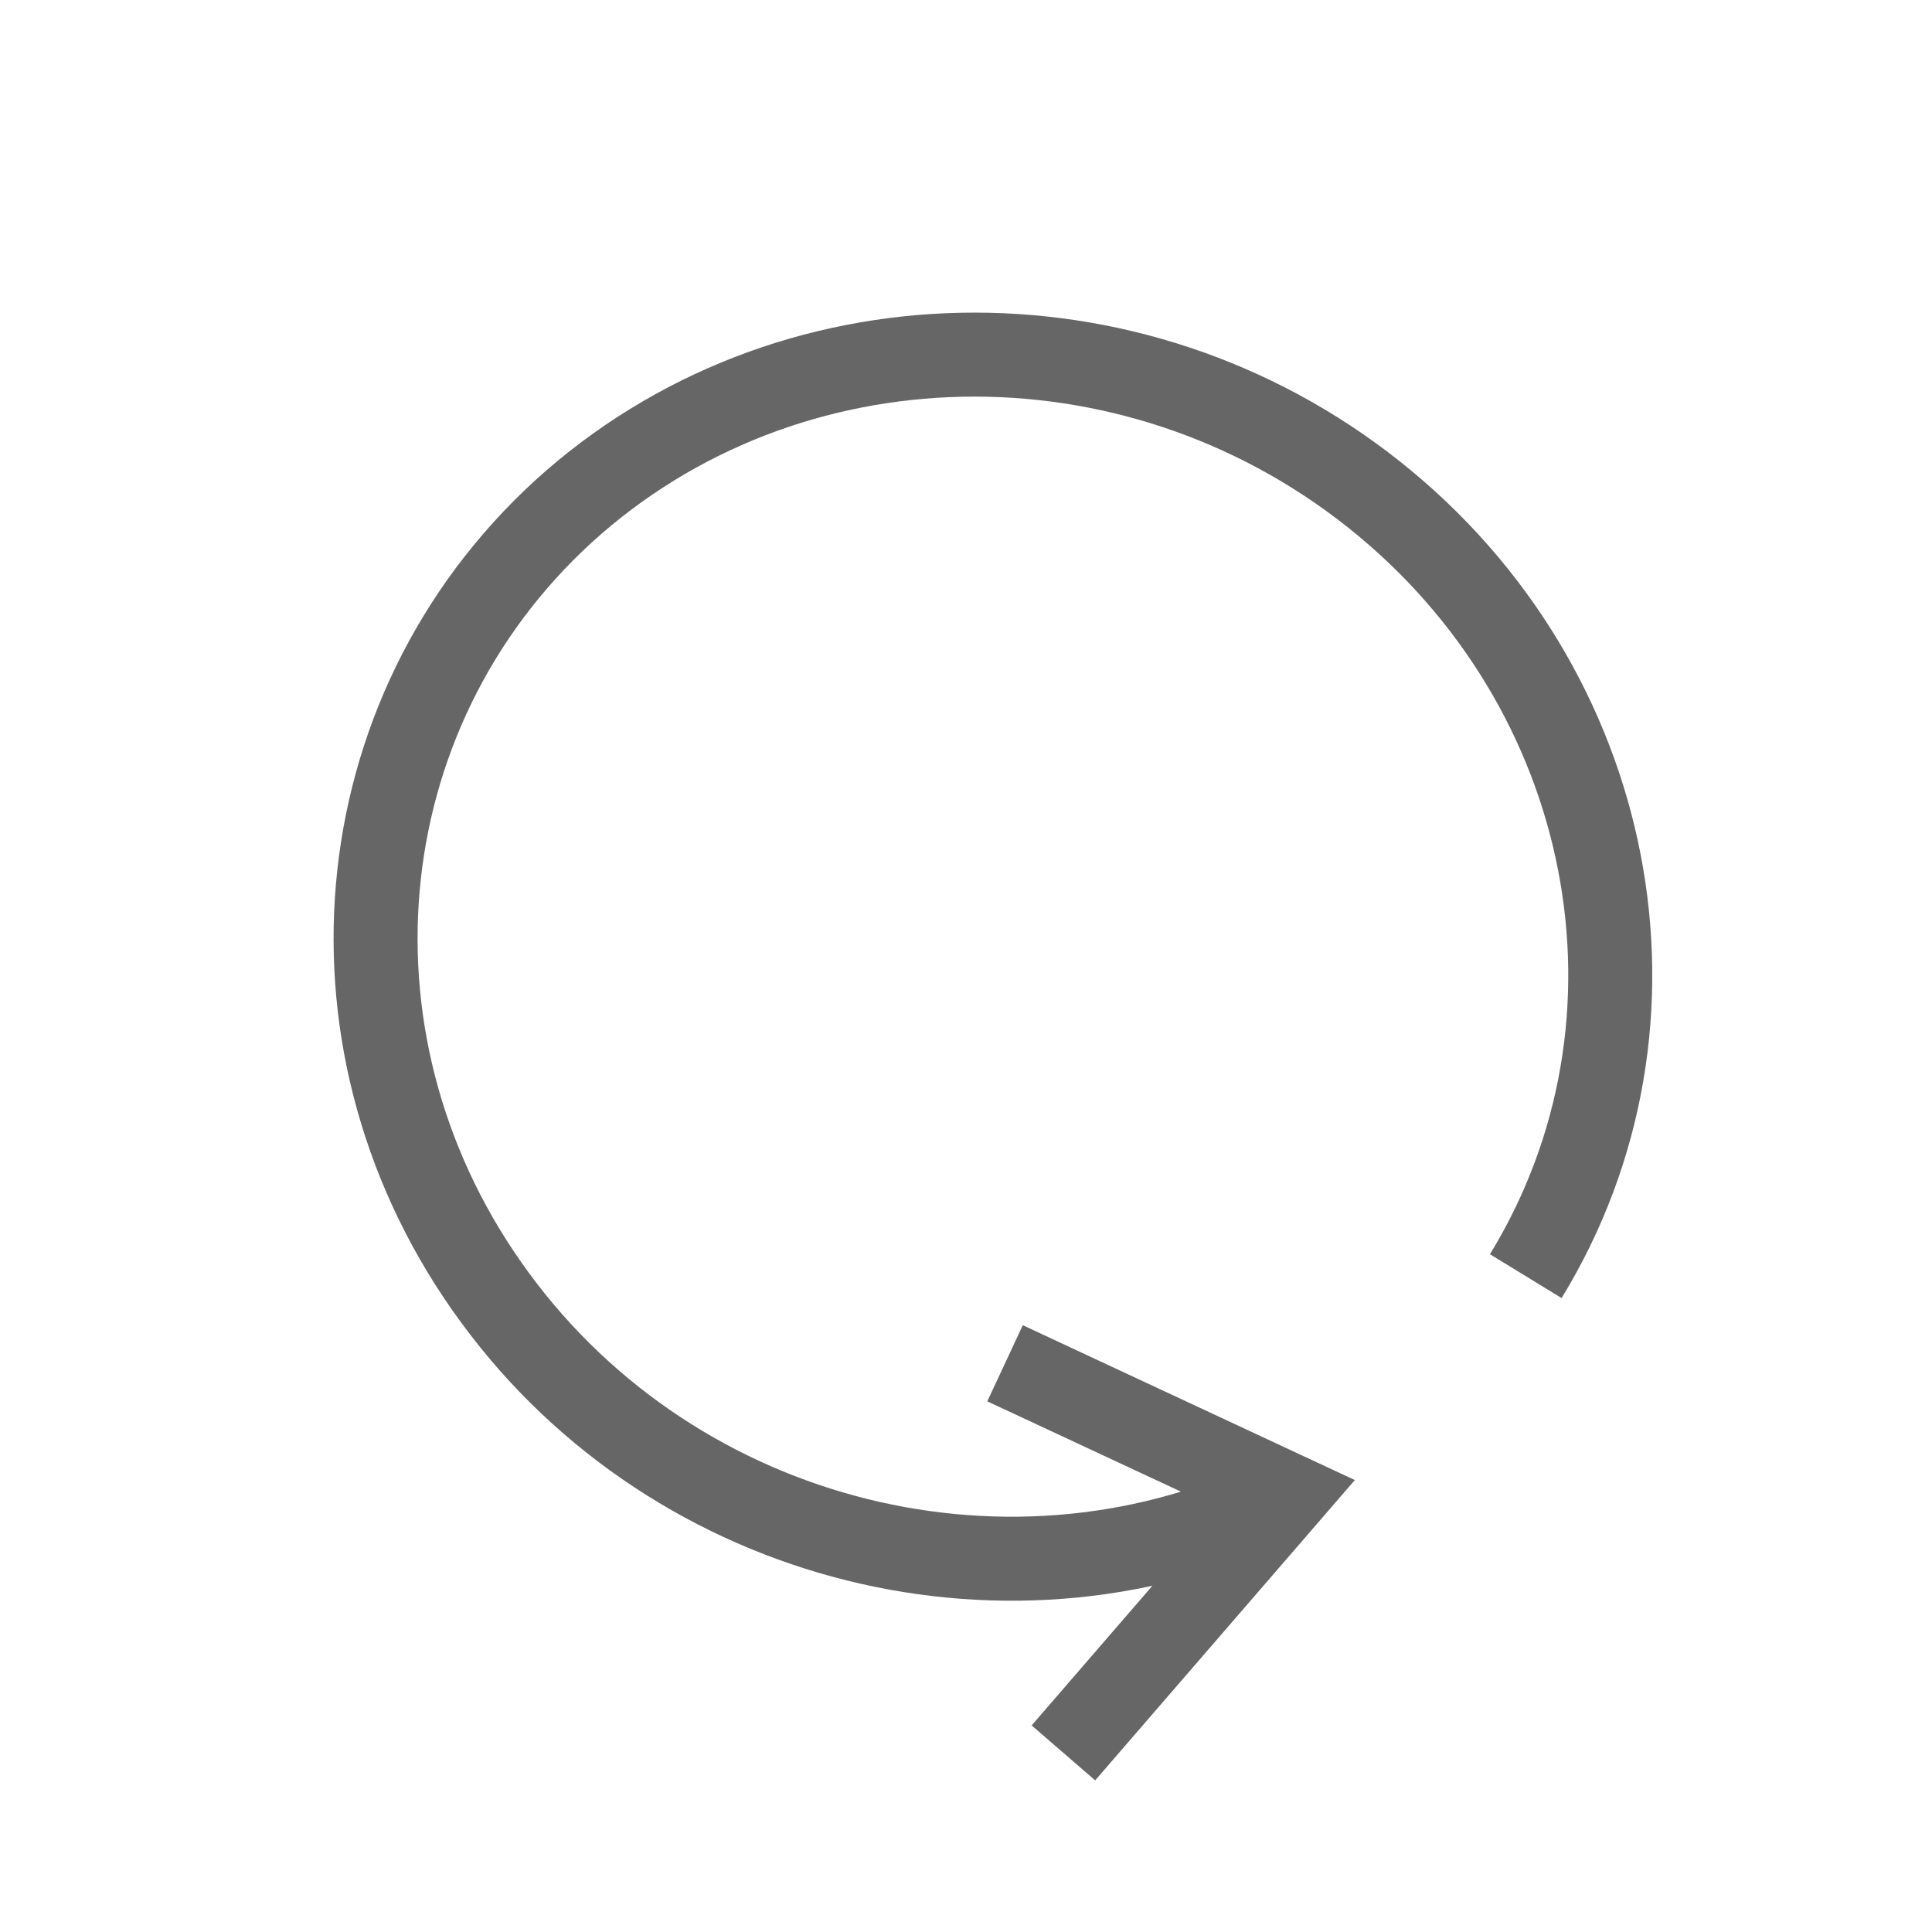
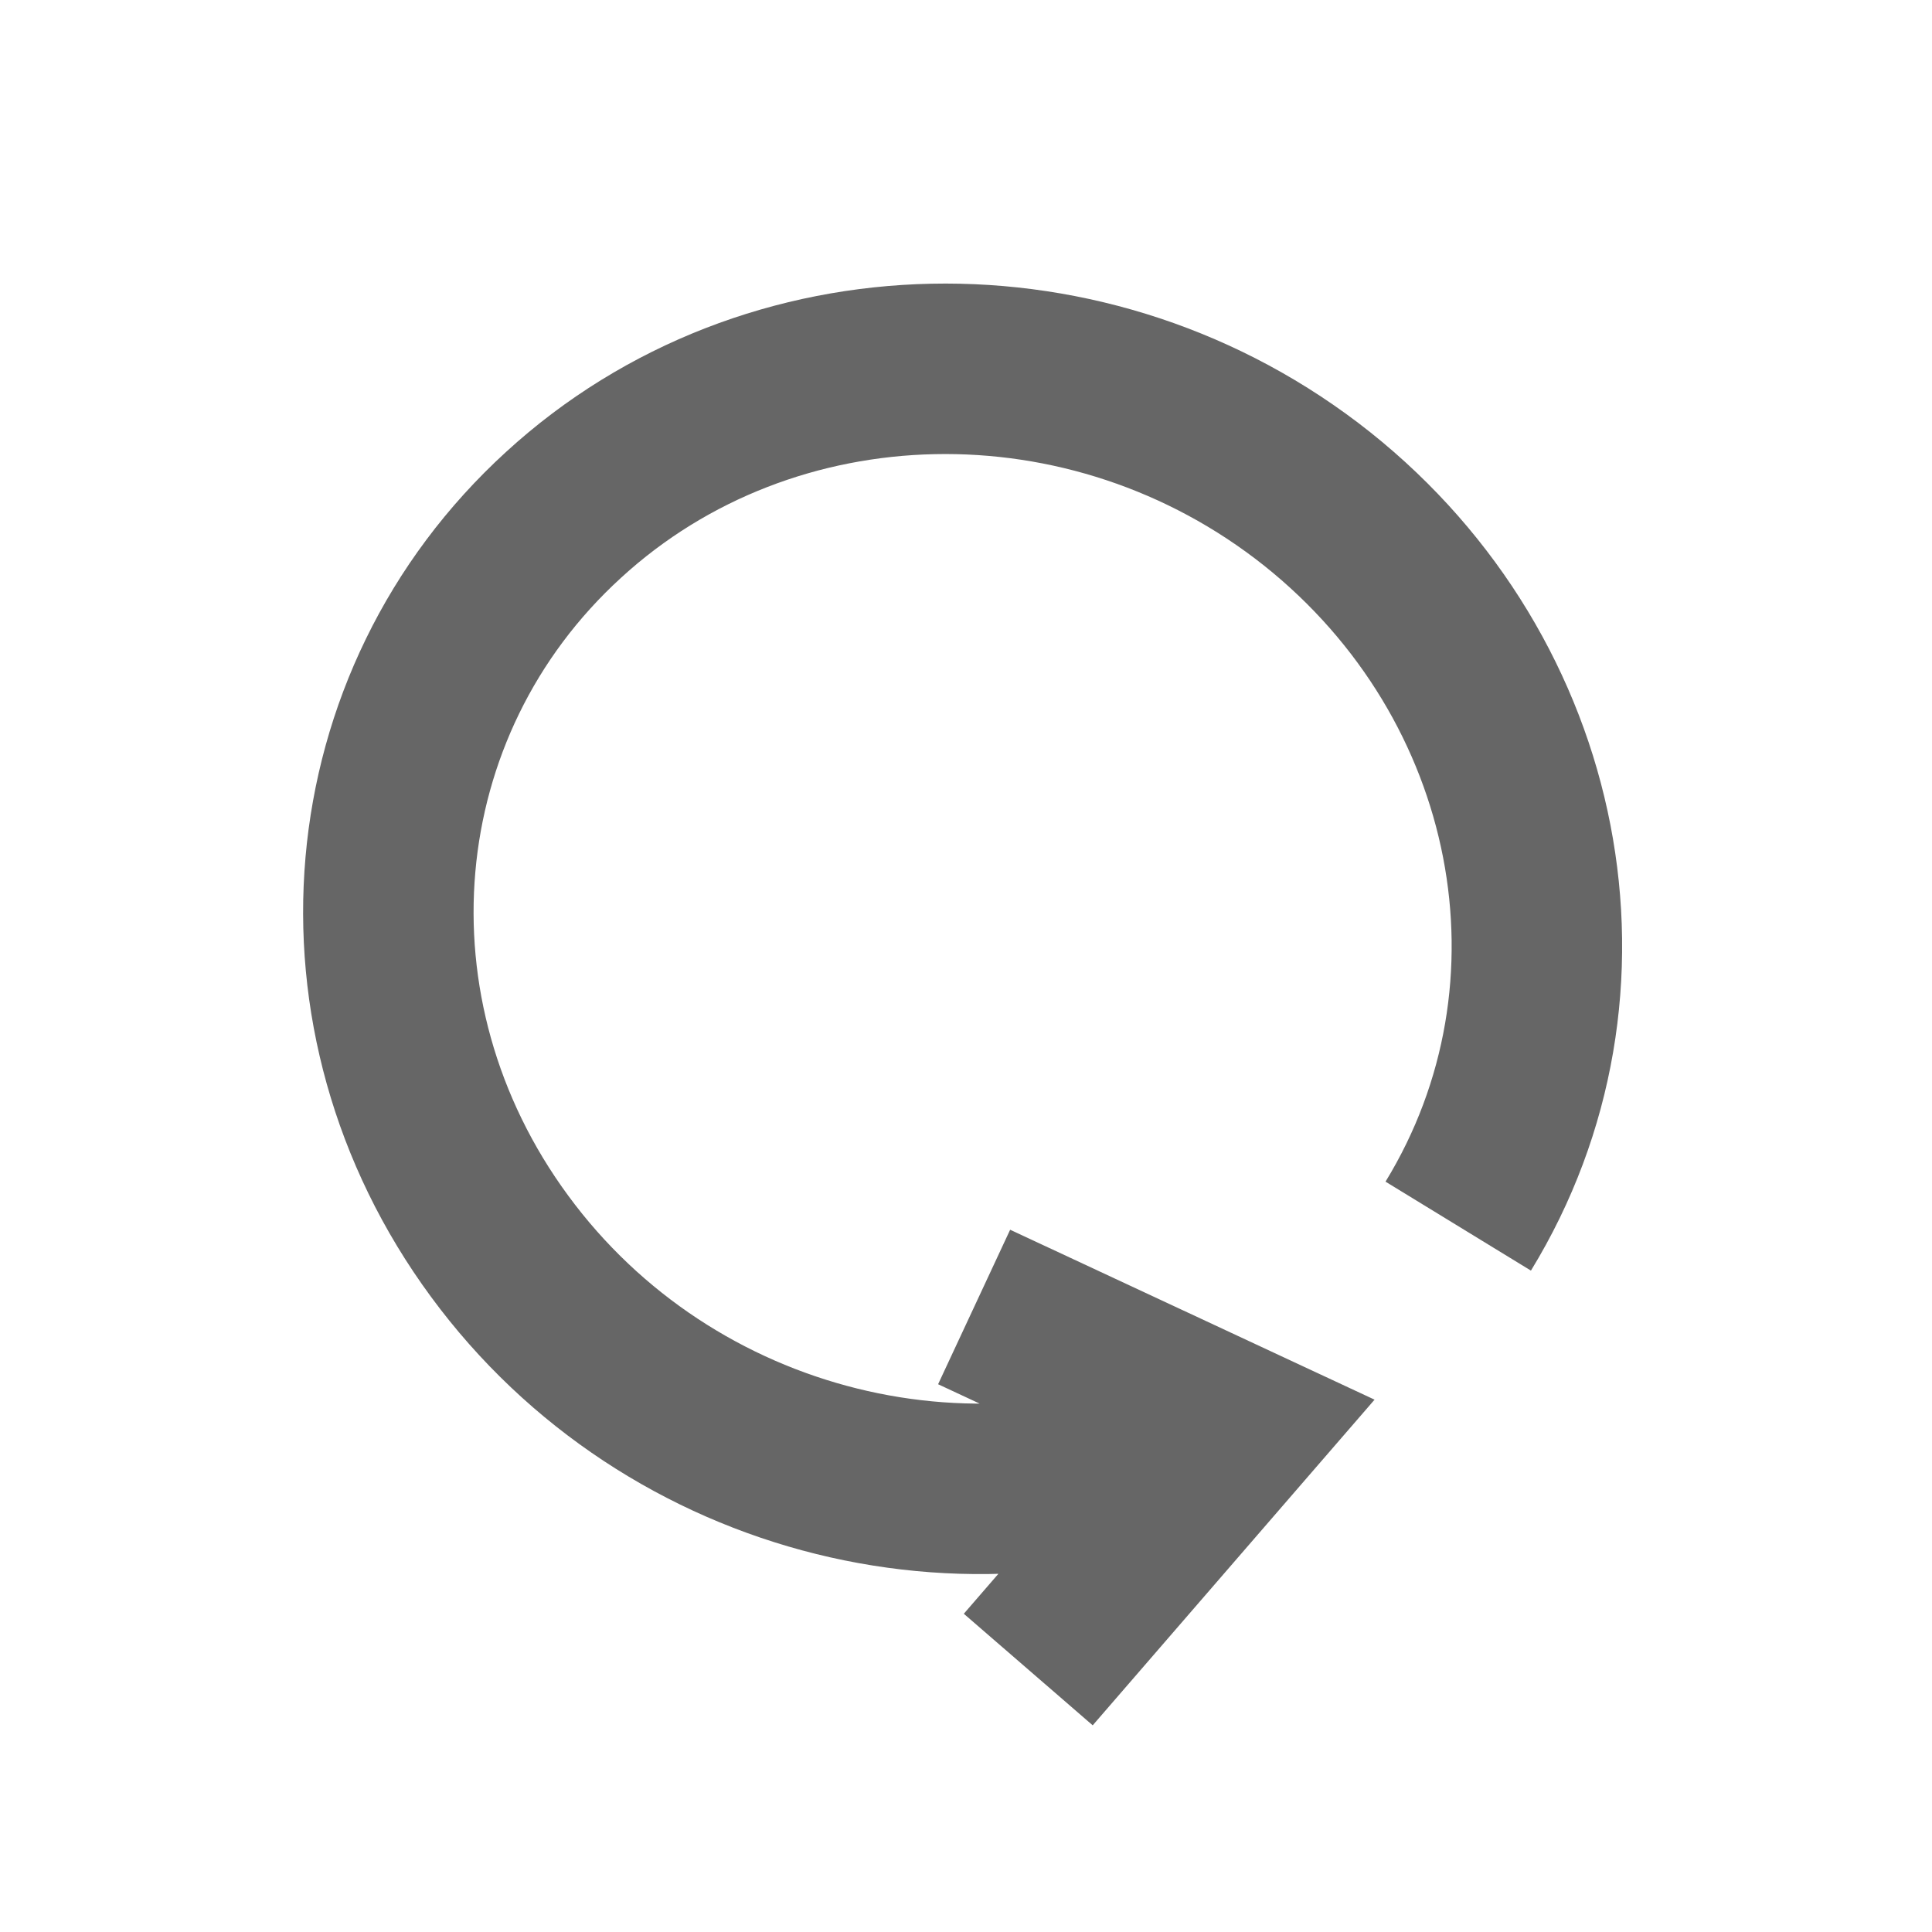
- <svg xmlns="http://www.w3.org/2000/svg" version="1.1" width="23px" height="23px" viewBox="-0.5 -0.5 23 23" content="&lt;mxfile modified=&quot;2019-08-28T05:12:25.028Z&quot; host=&quot;www.draw.io&quot; agent=&quot;Mozilla/5.0 (Macintosh; Intel Mac OS X 10_14_6) AppleWebKit/537.36 (KHTML, like Gecko) Chrome/76.0.381.100 Safari/537.36&quot; version=&quot;11.2.3&quot; etag=&quot;8f-p2UD8FebOxiMGyby8&quot; type=&quot;device&quot; pages=&quot;1&quot;&gt;&lt;diagram id=&quot;JSEwT1VW5pdKy_Ikh0et&quot;&gt;jZPJbsIwEIafJkdQlrKcCVAunCK1Z5M4iYXtsRynhD597XiyCSHVSGT8zXiZ8T9BkoruUxNVX6GgPIjDoguSYxDH+93O/jvw9GAbxR5UmhUeRRPI2C9FGCJtWUGbRaAB4IapJcxBSpqbBSNaw2MZVgJfnqpIRV9AlhP+Sr9ZYWpPd2E48QtlVY0nbwaHIEMsgqYmBTxmKDkFSaoBjLdEl1LuSjeUxa87v/GO99JUmv8swLL/EN5iangv8xxytVdUzhRd5d5yfVNCrjmACpJDbQS3rsia0BrOJE3HiocWamhlQQsM4eRG+YHk96rnKXDQ/RlJ2Q8b0hgNdzrzbPsxeoZqu+1Kxvks0g/HQZozEYw7caUgWG4Tyohs7OeaYQBqao/T2T4fR/eznDTKZ1KyzuVwKDlTF8zM2V9jloYYBtJOV9uNBVhUqg3t3j5MND637RIKghr9tCG4YBWF2CPYInGCknlMgou2HtUzrQ2MoMSrcetJBtZAJQzTSXG9b9a1yekP&lt;/diagram&gt;&lt;/mxfile&gt;">
+ <svg xmlns="http://www.w3.org/2000/svg" version="1.1" width="34px" height="34px" viewBox="-0.5 -0.5 34 34" content="&lt;mxfile modified=&quot;2019-08-28T05:21:10.417Z&quot; host=&quot;www.draw.io&quot; agent=&quot;Mozilla/5.0 (Macintosh; Intel Mac OS X 10_14_6) AppleWebKit/537.36 (KHTML, like Gecko) Chrome/76.0.381.100 Safari/537.36&quot; version=&quot;11.2.3&quot; etag=&quot;nucRwfYURIYwNvdysOPT&quot; type=&quot;device&quot; pages=&quot;1&quot;&gt;&lt;diagram id=&quot;wW3lh5QRMp1eKqSPtC8K&quot;&gt;jZNNj4MgEIZ/jcc2KtuPc227vfRksnumikoKjEHc2v31Czr4kabJYqLDM4MwMy8BSWT3qWldXSFnIojDvAvIMYjj/W5n3w48B7CN4gGUmucDiiaQ8l+GMETa8pw1i0ADIAyvlzADpVhmFoxqDY9lWAFiuWtNS/YC0oyKV/rNc1MNdBeGE78wXla488Y7JPWxCJqK5vCYIXIKSKIBzGDJLmHClc6XZVh3fuMdz6WZMv9ZgGX/oaLF1PBc5ulztUesnSm70vVyfaulWguAOiCHykhhXZE1oTWCK5aMFQ8t1NCqnOUYIuiNiQPN7mXPExCg+z1I0Q8b0hgNdzbzbPsxeny1iSUFF2IWOQzHQZkzlVw4cSUgeWYTSqlq7OeaYgBqao/T2X8+ju6xnDb1kEnBO5fDoRC8vmBmzv4aszTUcFB2utpuLMCiMm1Y97Yx0dhue0sYSGb004bgglUU4h3BKxITlMxjEpzvVjXTmmcUJV6Ov55kYA1Ugp9Oiut9s1tLTn8=&lt;/diagram&gt;&lt;/mxfile&gt;">
  <defs />
  <g>
-     <path d="M 6.91 17.12 C 4.09 14.87 3.29 10.8 5.05 7.59 C 6.81 4.37 10.58 3 13.88 4.37 C 17.18 5.75 19 9.44 18.14 13.03 C 17.28 16.62 14 19 10.47 18.6 M 6.91 13.42 L 6.91 17.12 L 3 16.01" fill="none" stroke="#666666" stroke-miterlimit="10" transform="rotate(-65,11,11)" pointer-events="none" />
+     <path d="M 10.38 24.42 C 6.5 21.32 5.4 15.73 7.82 11.31 C 10.24 6.88 15.42 5 19.96 6.89 C 24.5 8.77 27 13.86 25.82 18.79 C 24.63 23.73 20.13 27 15.27 26.45 M 10.38 19.33 L 10.38 24.42 L 5 22.89" fill="none" stroke="#666666" stroke-width="3" stroke-miterlimit="10" transform="rotate(-65,16,16)" pointer-events="none" />
  </g>
</svg>
